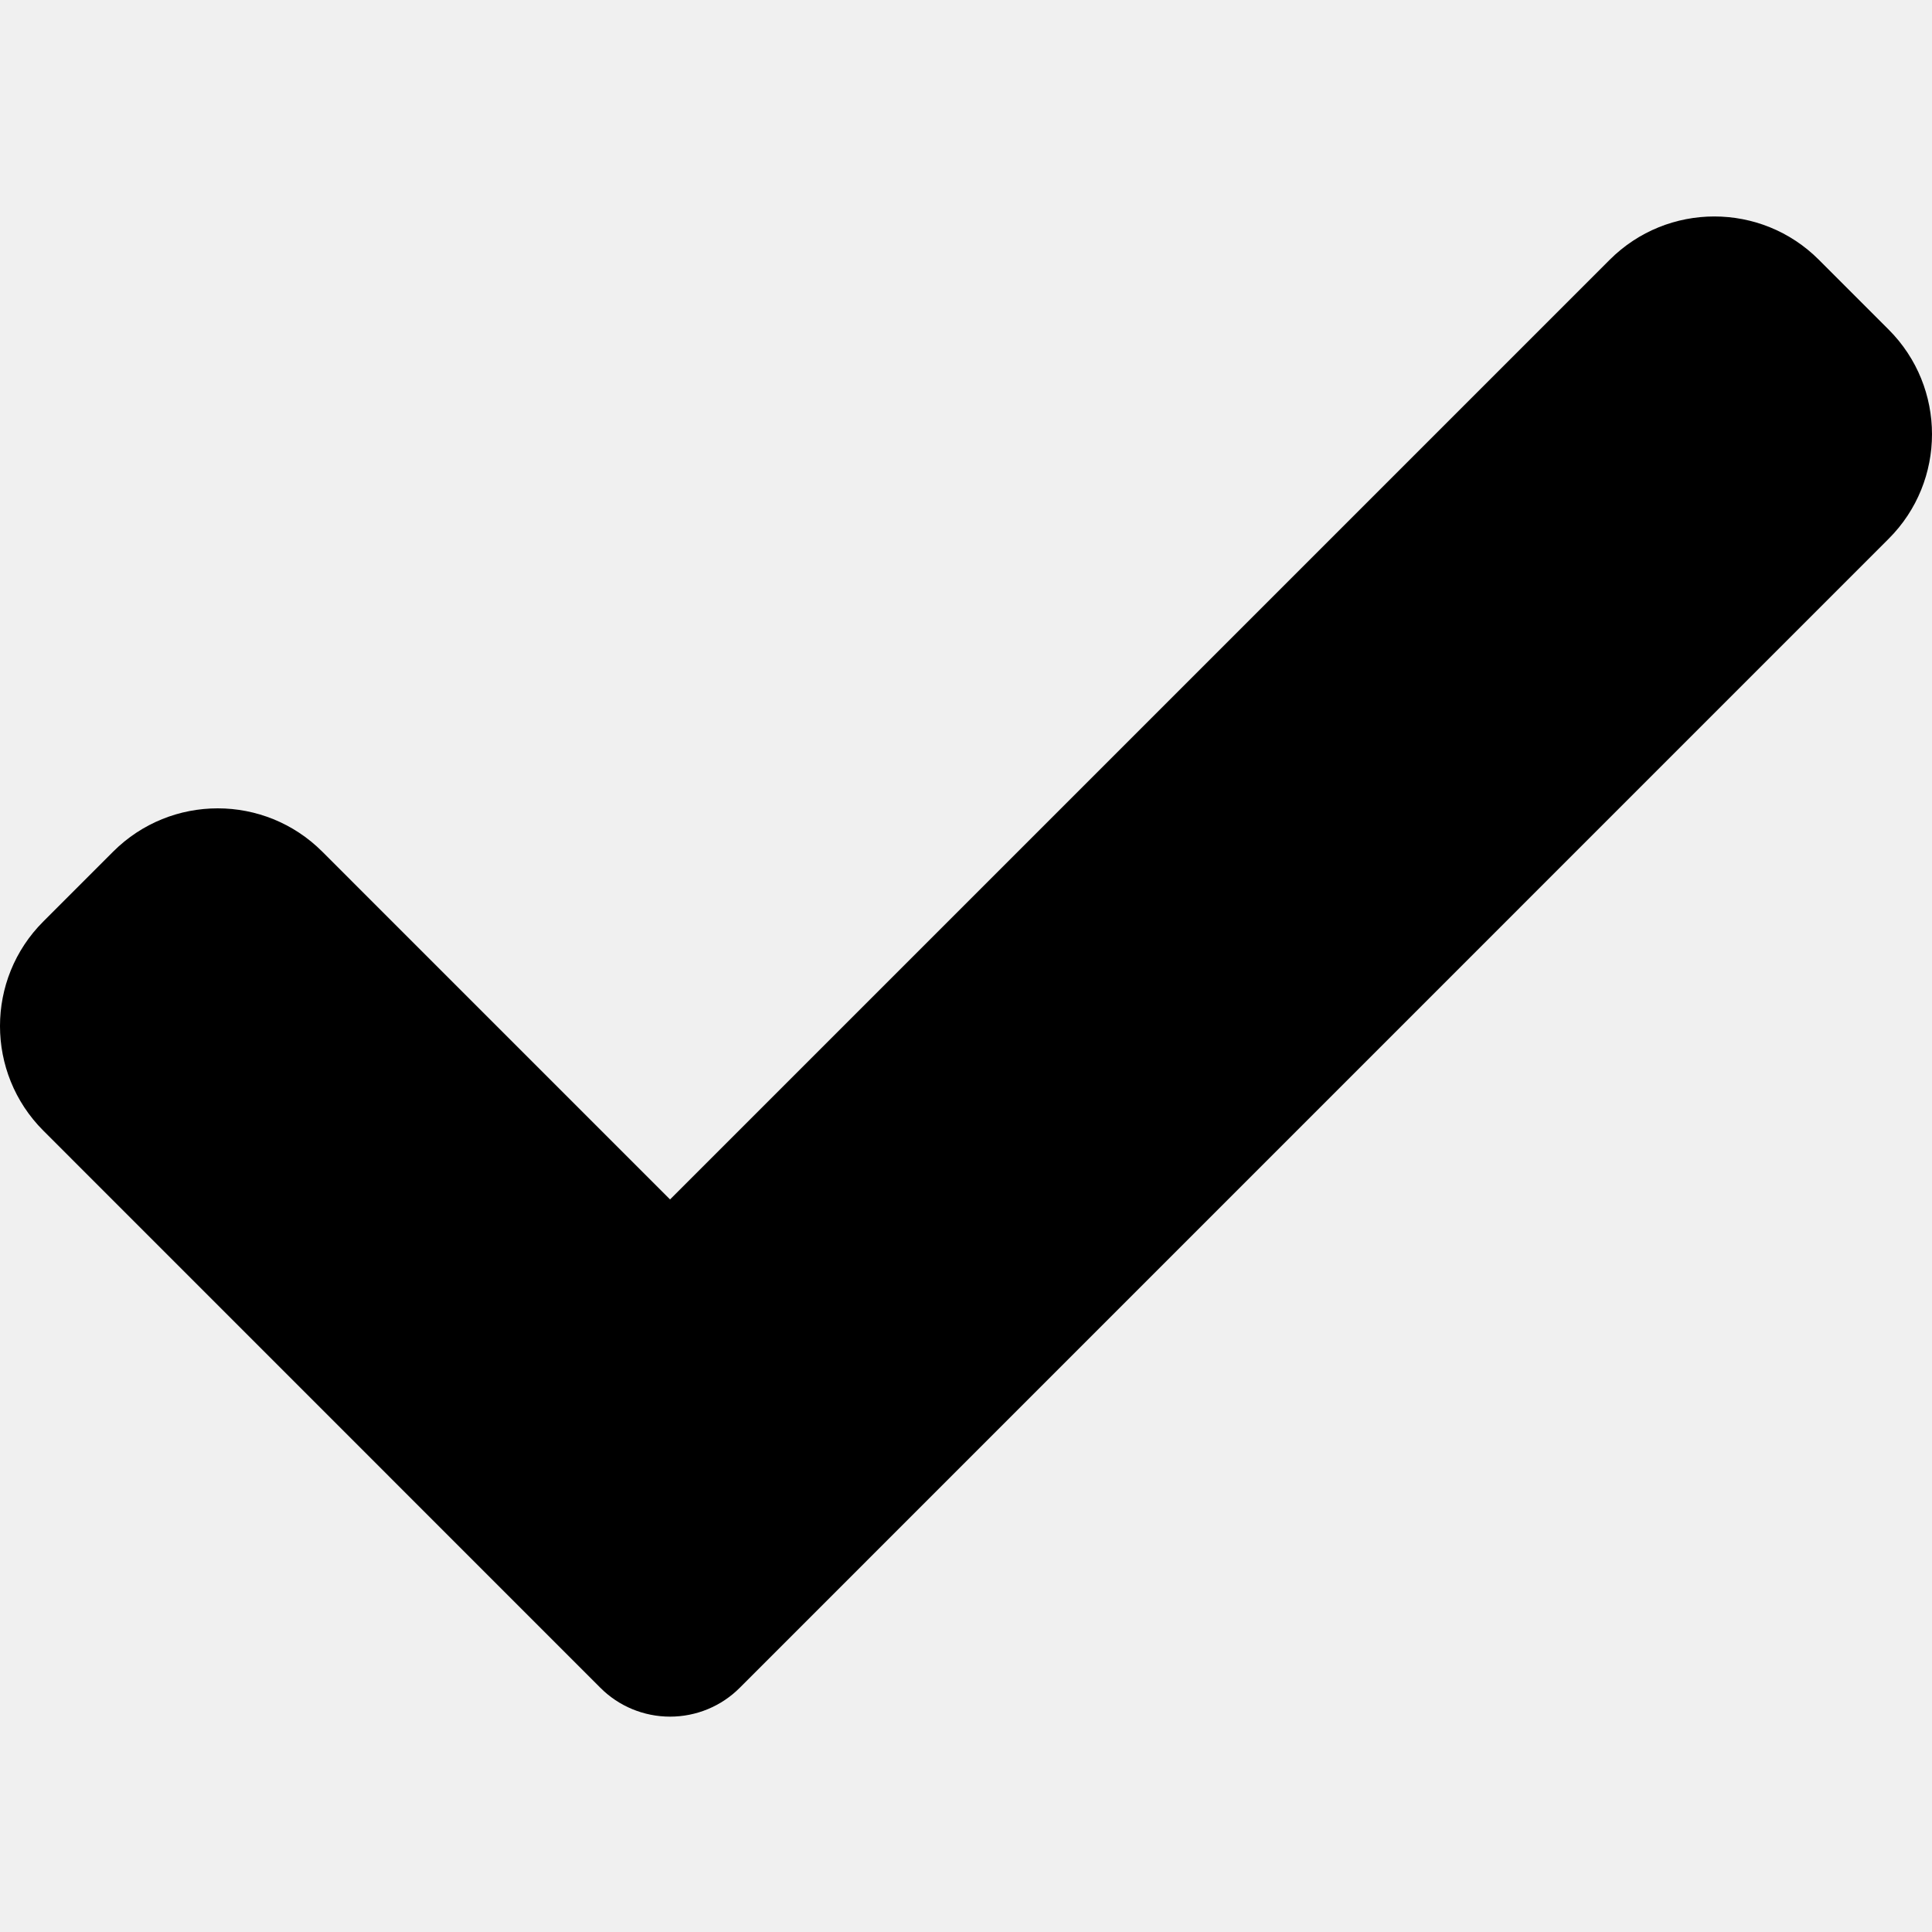
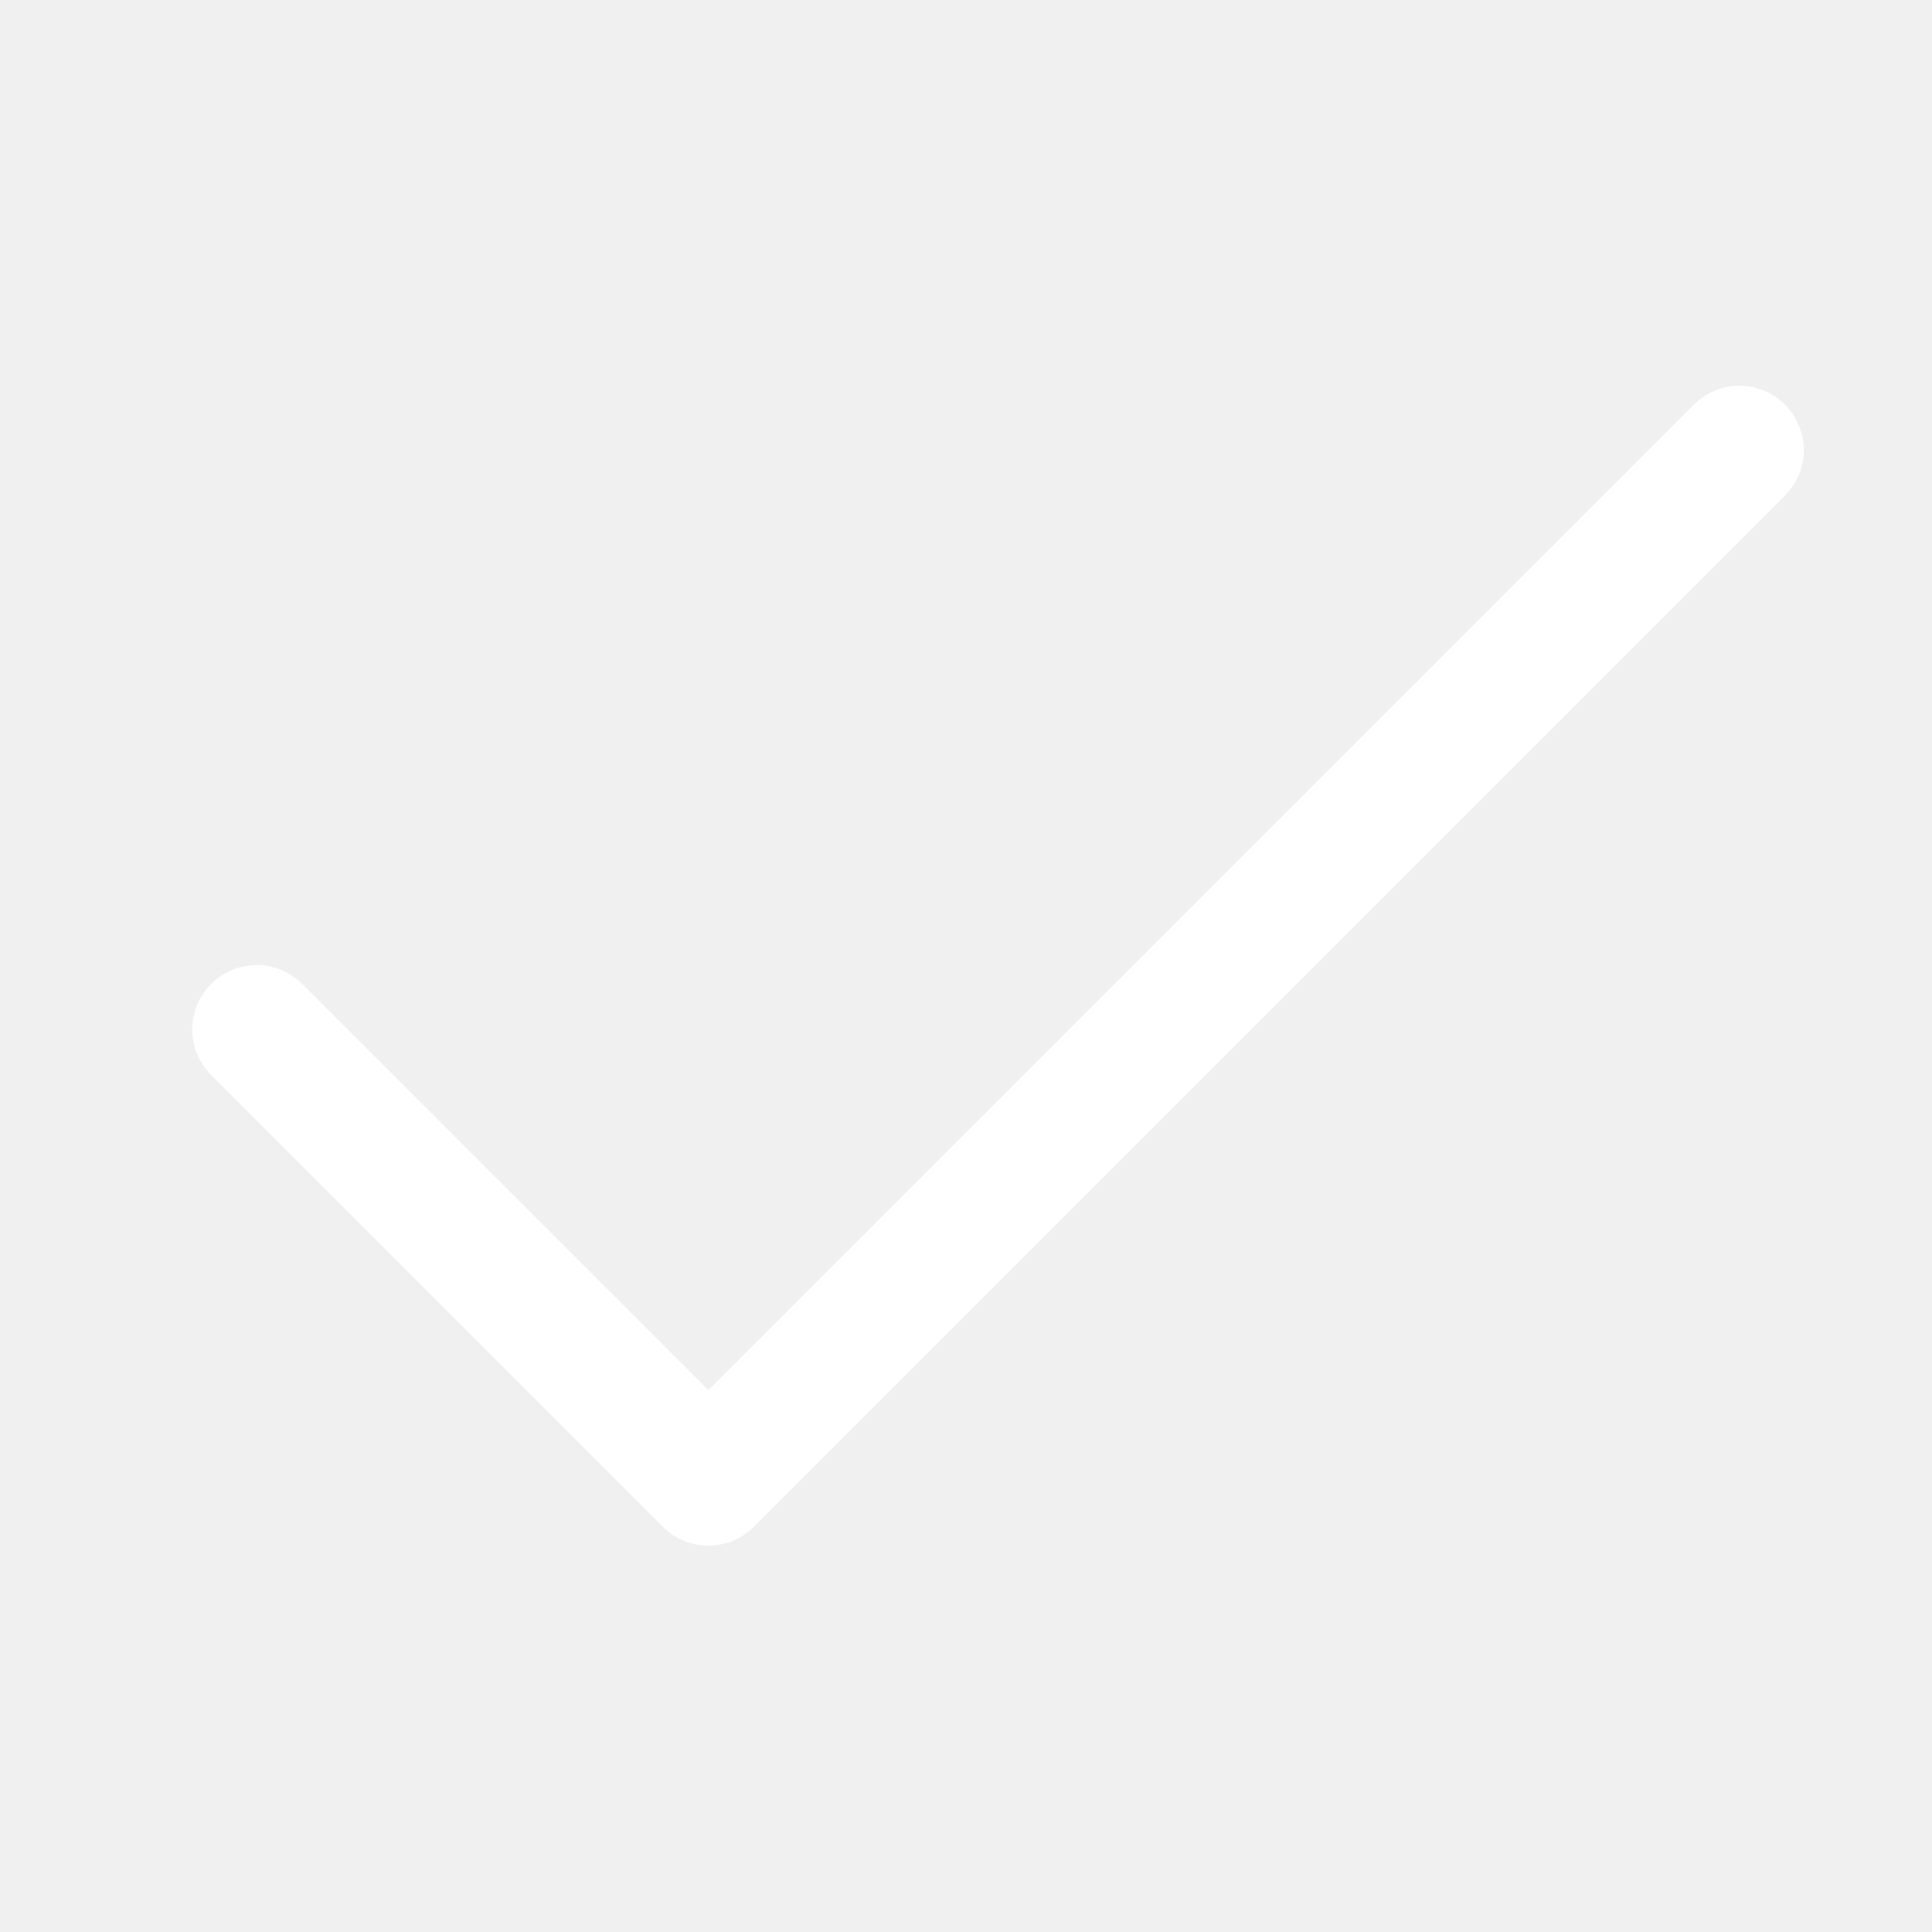
- <svg xmlns="http://www.w3.org/2000/svg" height="417pt" viewBox="0 -46 417.813 417" width="417pt">
-   <path d="m159.988 318.582c-3.988 4.012-9.43 6.25-15.082 6.25s-11.094-2.238-15.082-6.25l-120.449-120.469c-12.5-12.5-12.5-32.77 0-45.246l15.082-15.086c12.504-12.5 32.75-12.5 45.25 0l75.199 75.203 203.199-203.203c12.504-12.5 32.77-12.5 45.25 0l15.082 15.086c12.5 12.5 12.5 32.766 0 45.246zm0 0" />
+ <svg xmlns="http://www.w3.org/2000/svg" x="0px" y="0px" width="24" height="24" viewBox="0 0 172 172" style=" fill:#000000;">
+   <g fill="none" fill-rule="nonzero" stroke="none" stroke-width="1" stroke-linecap="butt" stroke-linejoin="miter" stroke-miterlimit="10" stroke-dasharray="" stroke-dashoffset="0" font-family="none" font-weight="none" font-size="none" text-anchor="none" style="mix-blend-mode: normal">
+     <path d="M0,172v-172h172v172z" fill="none" />
+     <g fill="#ffffff">
+       <path d="M154.688,34.344c-1.49,0.044 -2.903,0.667 -3.942,1.736l-87.68,87.68l-36.08,-36.08c-1.438,-1.498 -3.573,-2.101 -5.583,-1.577c-2.009,0.524 -3.578,2.093 -4.102,4.102c-0.524,2.009 0.08,4.145 1.577,5.583l40.133,40.133c2.239,2.238 5.868,2.238 8.107,0l91.733,-91.733c1.696,-1.648 2.206,-4.169 1.284,-6.346c-0.922,-2.178 -3.086,-3.566 -5.45,-3.497z" />
+     </g>
+   </g>
</svg>
